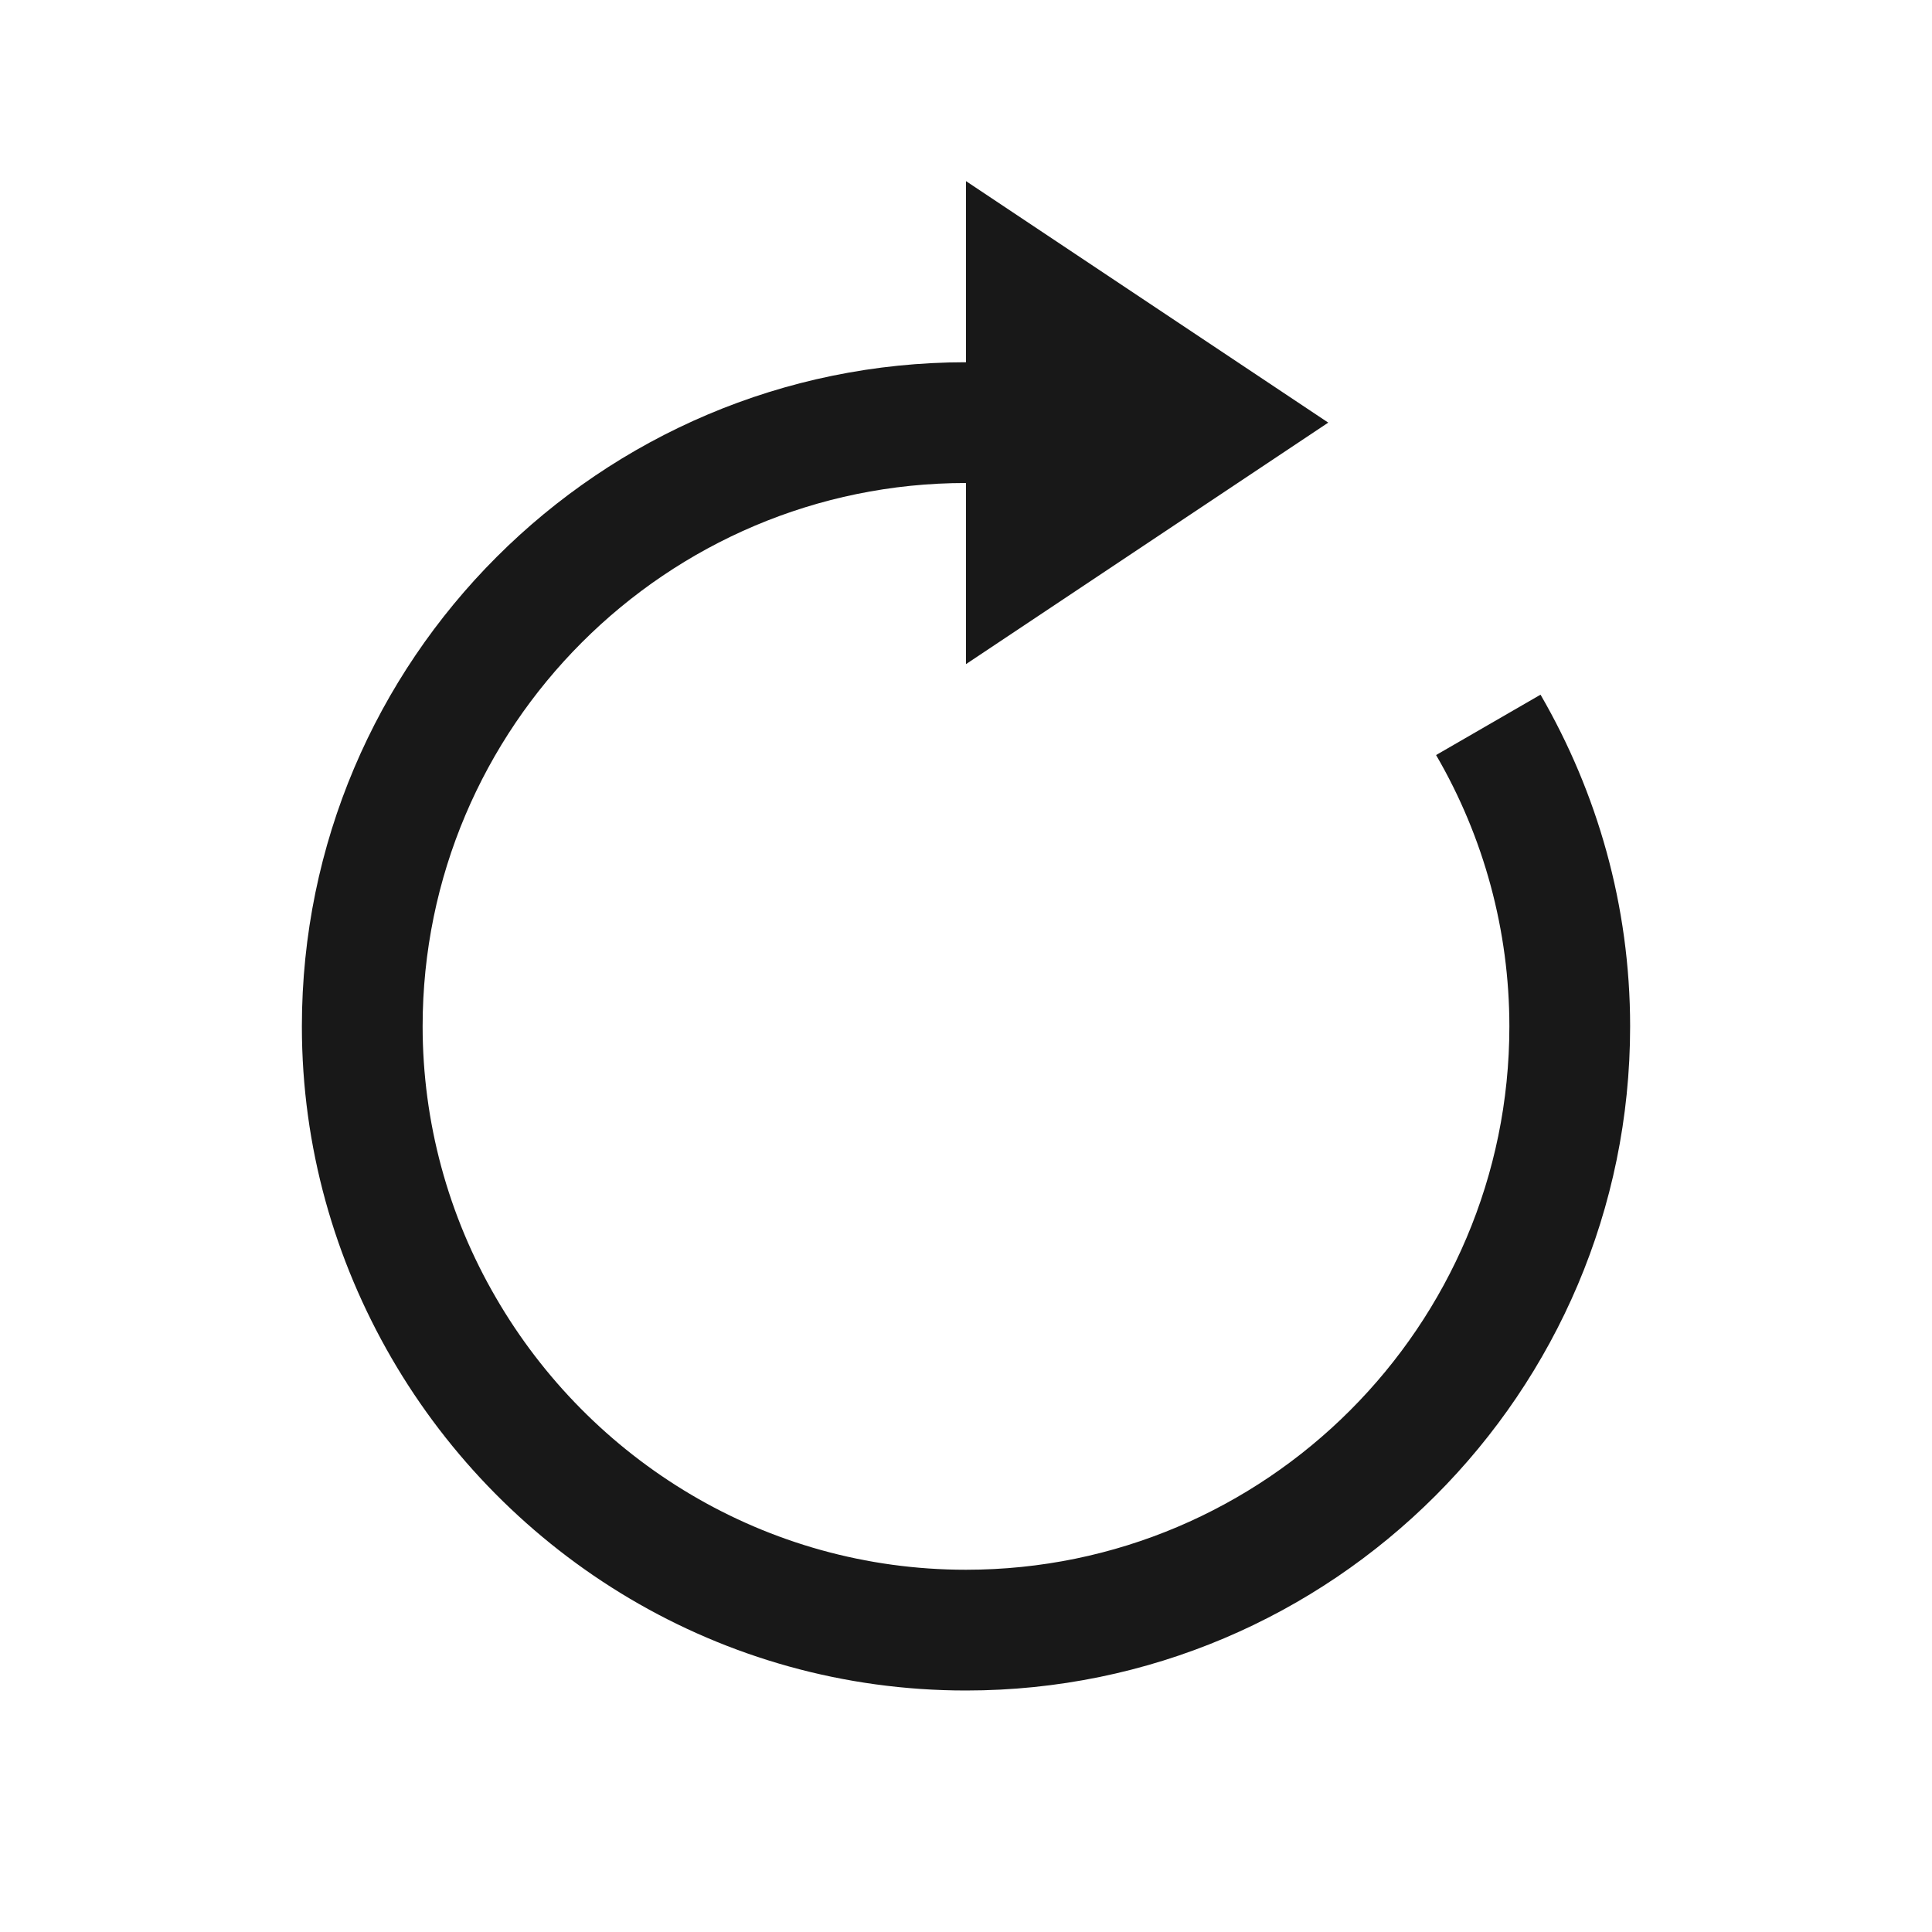
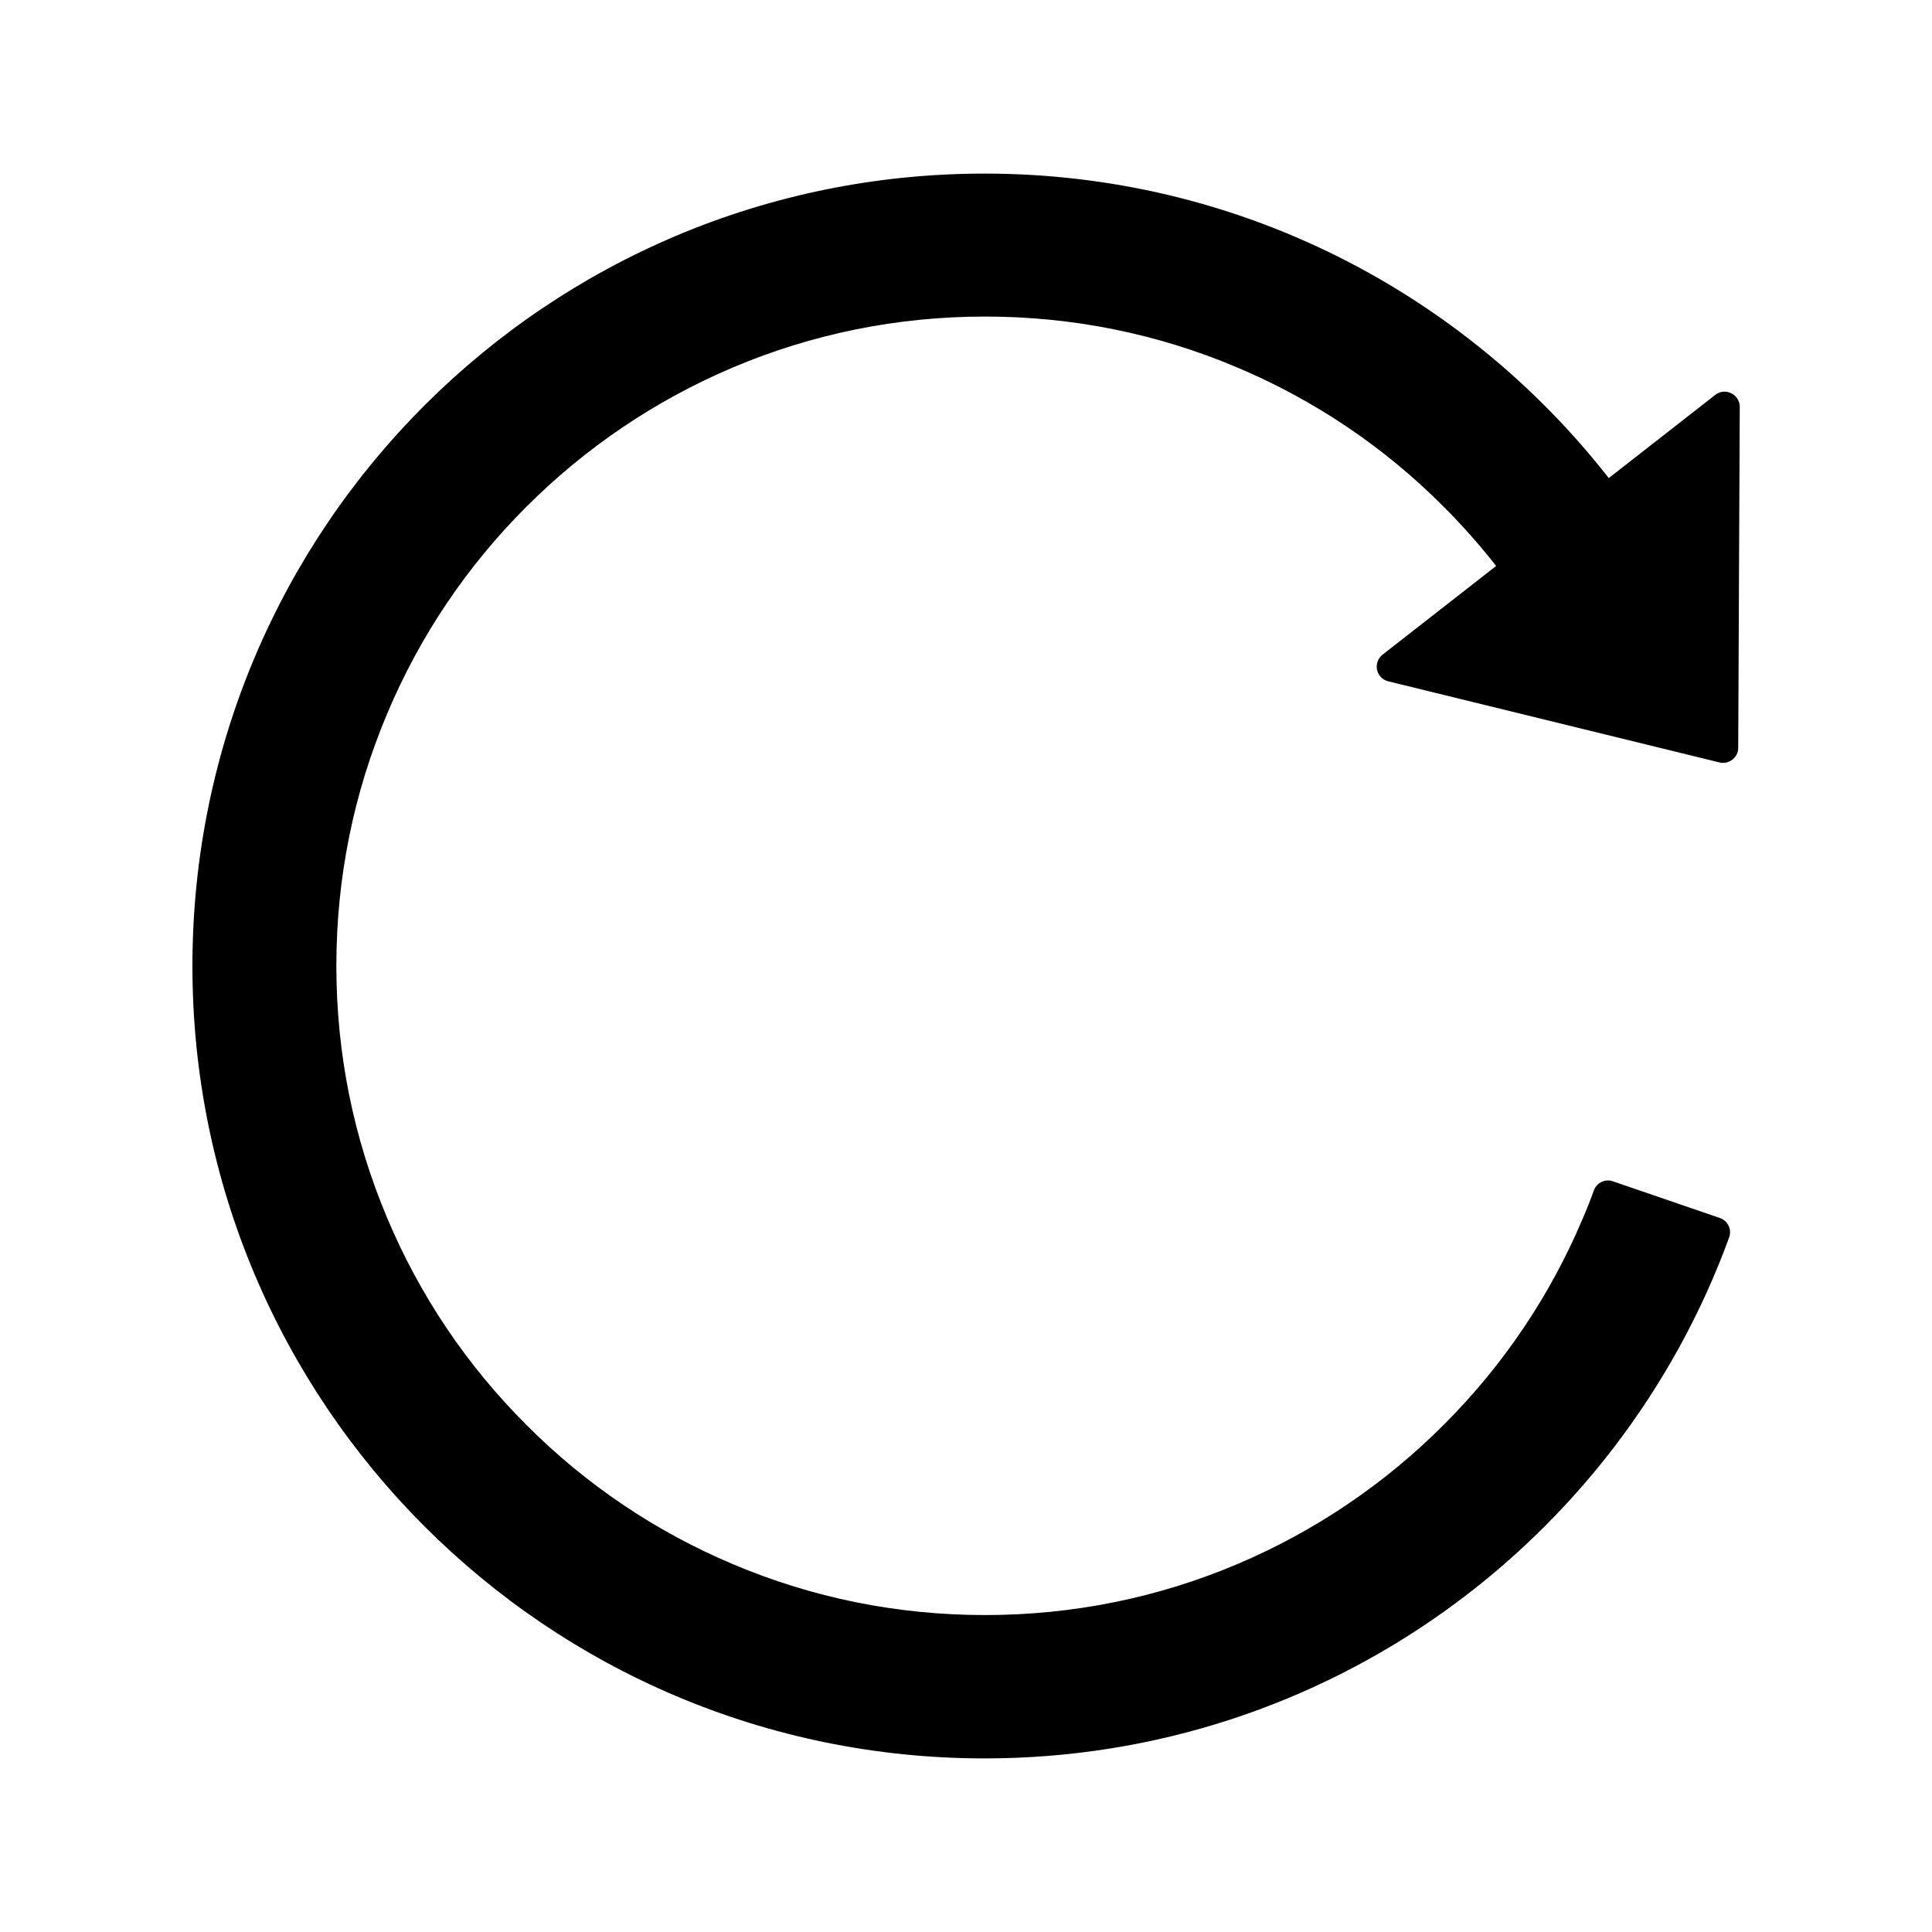
- <svg xmlns="http://www.w3.org/2000/svg" t="1589261827808" class="icon" viewBox="0 0 1024 1024" version="1.1" p-id="3863" width="32" height="32">
-   <defs>
-     <style type="text/css" />
-   </defs>
-   <path d="M816.512 368.192l-55.36 32A285.632 285.632 0 0 1 800 544c0 158.816-129.184 288-288 288-106.368 0-199.264-58.144-249.12-144.16A285.856 285.856 0 0 1 224 544c0-158.816 129.216-288 288-288v96l192-128-192-128v96C317.92 192 160 349.888 160 544c0 64.064 17.504 124 47.52 175.808C268.48 824.96 381.984 896 512 896c194.112 0 352-157.92 352-352 0-64.064-17.472-124-47.488-175.808" fill="#181818" p-id="3864" />
+ <svg xmlns="http://www.w3.org/2000/svg" width="20" height="20" viewBox="0 0 20 20" fill="none">
+   <path d="M17.756 4.088L16.654 4.949C15.152 3.029 12.816 1.797 10.193 1.797C5.664 1.797 1.998 5.459 1.992 9.99C1.986 14.525 5.66 18.203 10.193 18.203C13.734 18.203 16.752 15.957 17.9 12.81C17.93 12.729 17.887 12.637 17.805 12.609L16.697 12.229C16.659 12.215 16.616 12.218 16.579 12.235C16.543 12.253 16.514 12.284 16.5 12.322C16.465 12.42 16.426 12.518 16.385 12.613C16.047 13.414 15.562 14.133 14.945 14.75C14.333 15.363 13.608 15.853 12.81 16.191C11.984 16.541 11.103 16.719 10.197 16.719C9.289 16.719 8.41 16.541 7.584 16.191C6.785 15.854 6.06 15.365 5.449 14.75C4.835 14.138 4.346 13.412 4.01 12.613C3.66 11.785 3.482 10.906 3.482 9.998C3.482 9.09 3.66 8.211 4.01 7.383C4.348 6.582 4.832 5.863 5.449 5.246C6.066 4.629 6.785 4.145 7.584 3.805C8.41 3.455 9.291 3.277 10.197 3.277C11.105 3.277 11.984 3.455 12.81 3.805C13.609 4.142 14.334 4.631 14.945 5.246C15.139 5.439 15.32 5.645 15.488 5.859L14.312 6.777C14.289 6.795 14.271 6.82 14.261 6.847C14.251 6.875 14.249 6.905 14.255 6.933C14.261 6.962 14.275 6.989 14.296 7.01C14.316 7.031 14.342 7.046 14.371 7.053L17.801 7.893C17.898 7.916 17.994 7.842 17.994 7.742L18.01 4.209C18.008 4.08 17.857 4.008 17.756 4.088Z" fill="currentColor" />
</svg>
